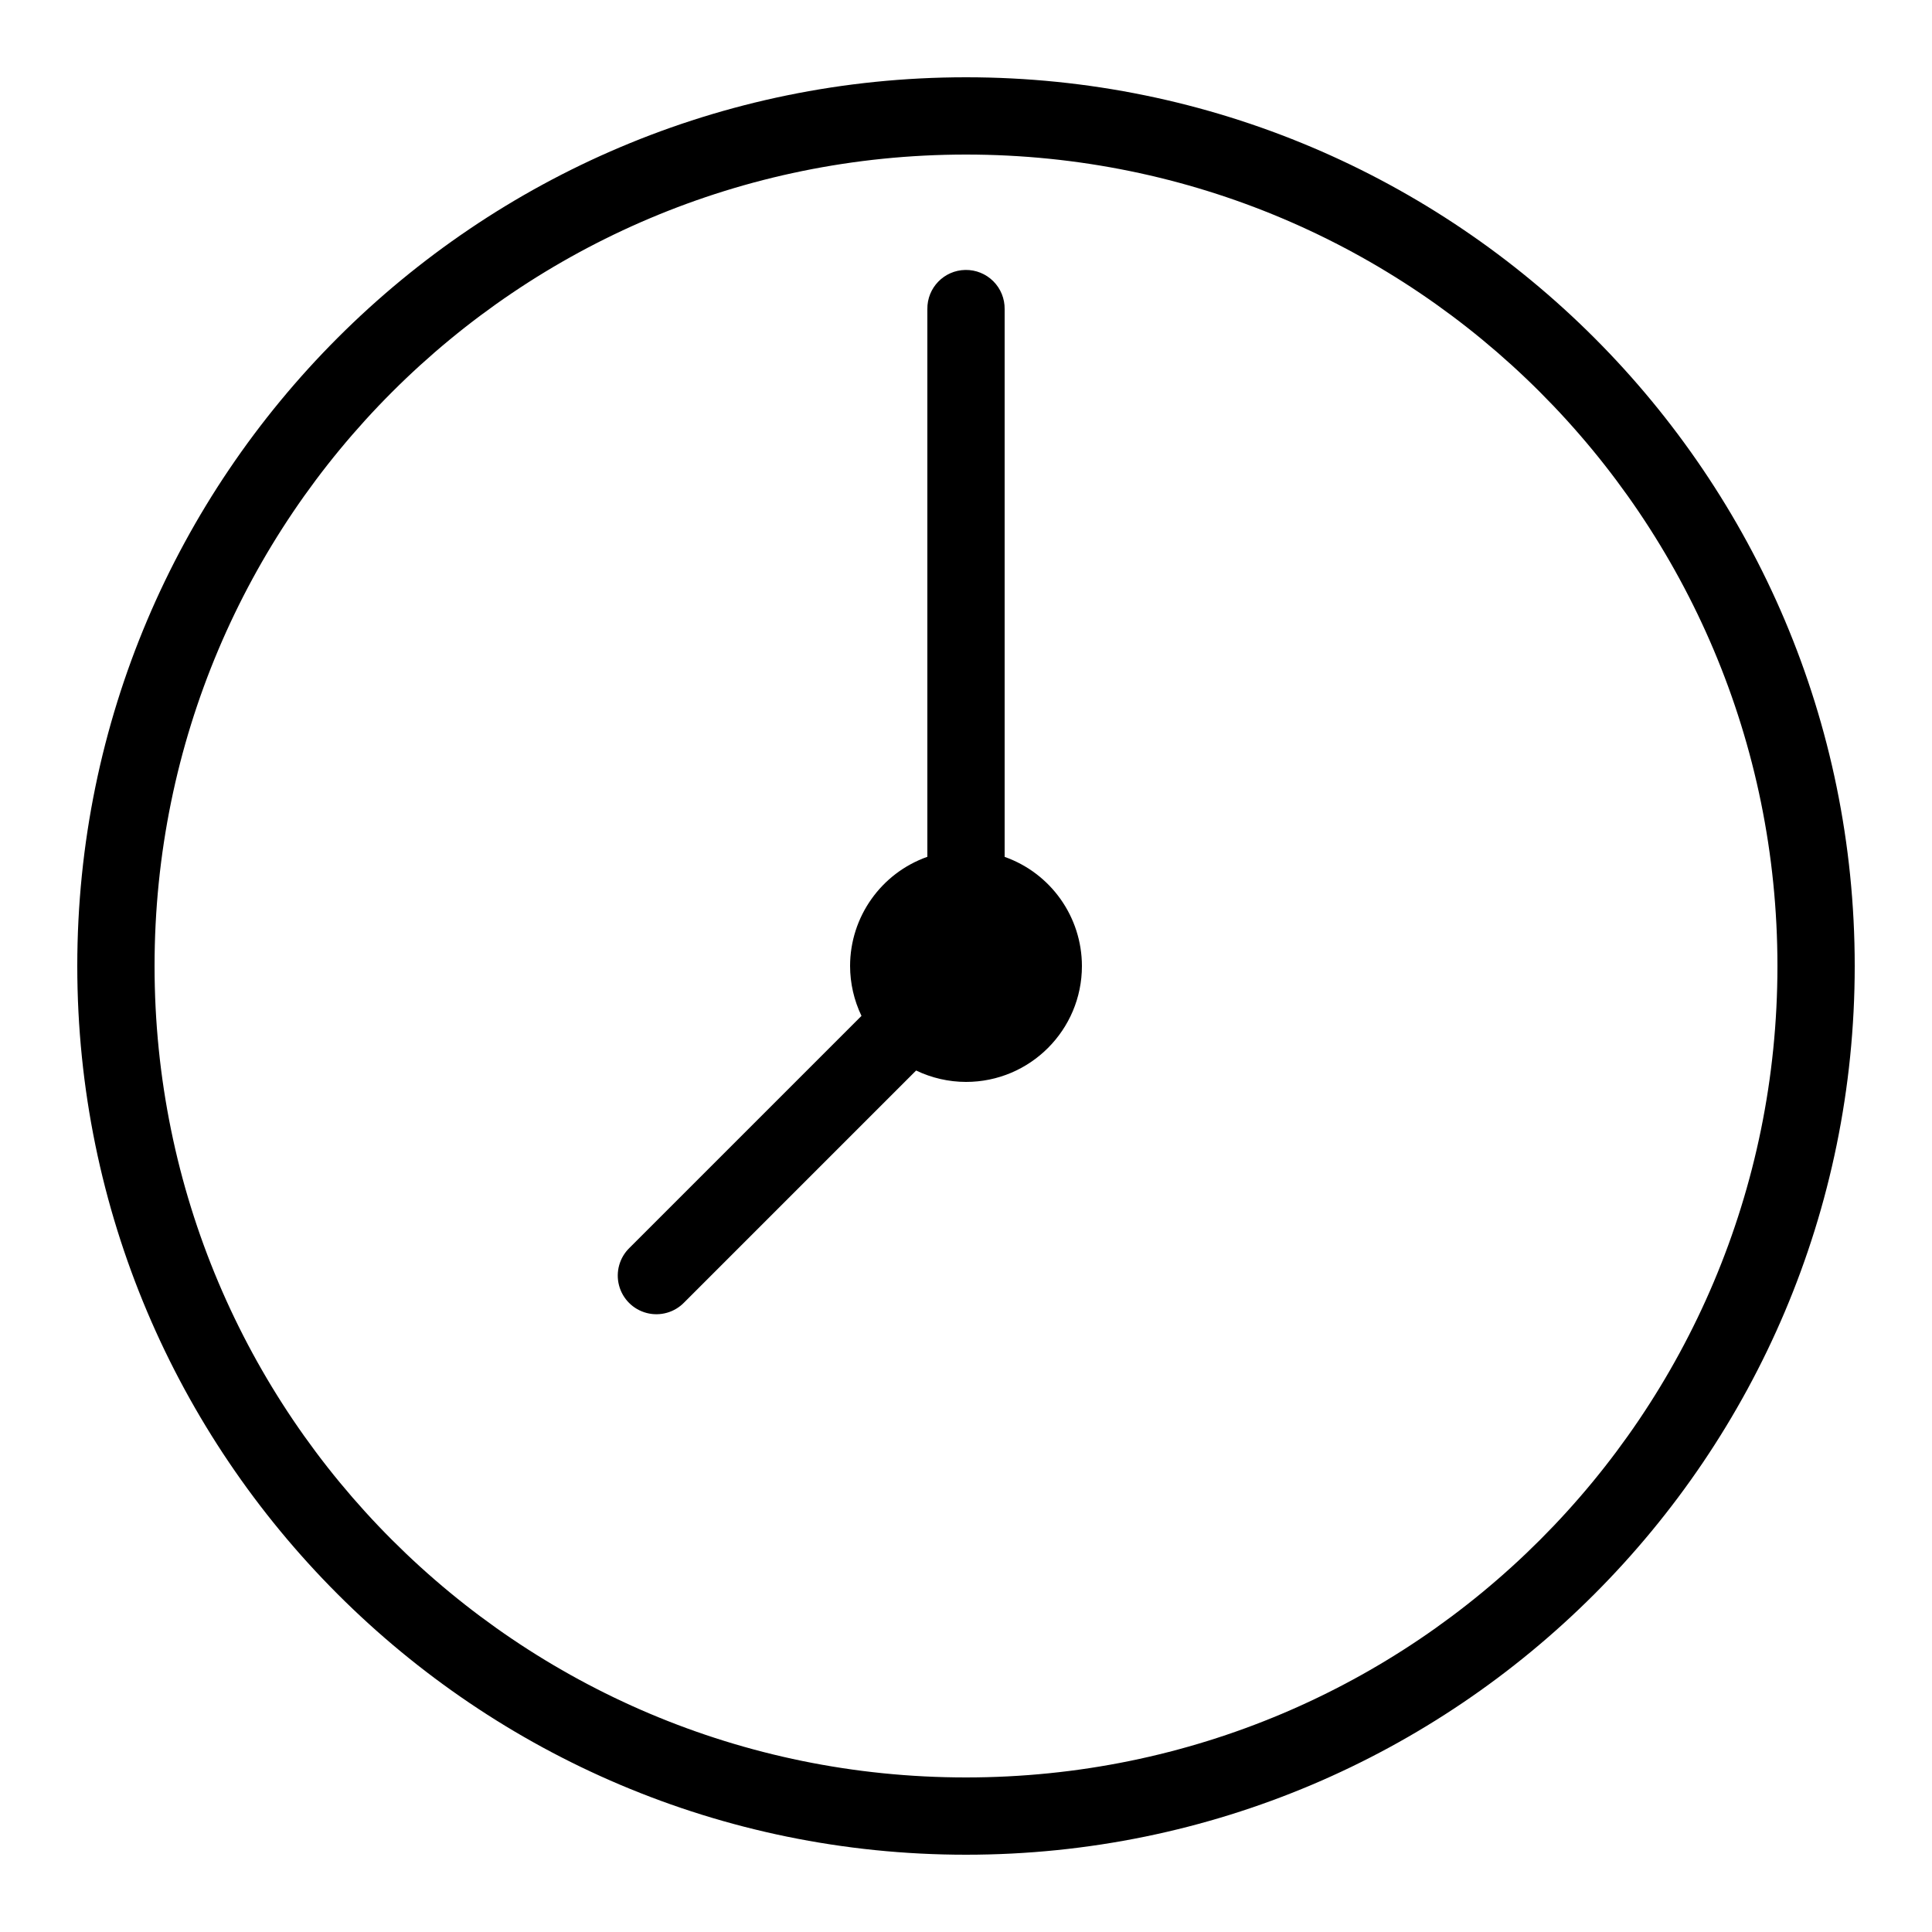
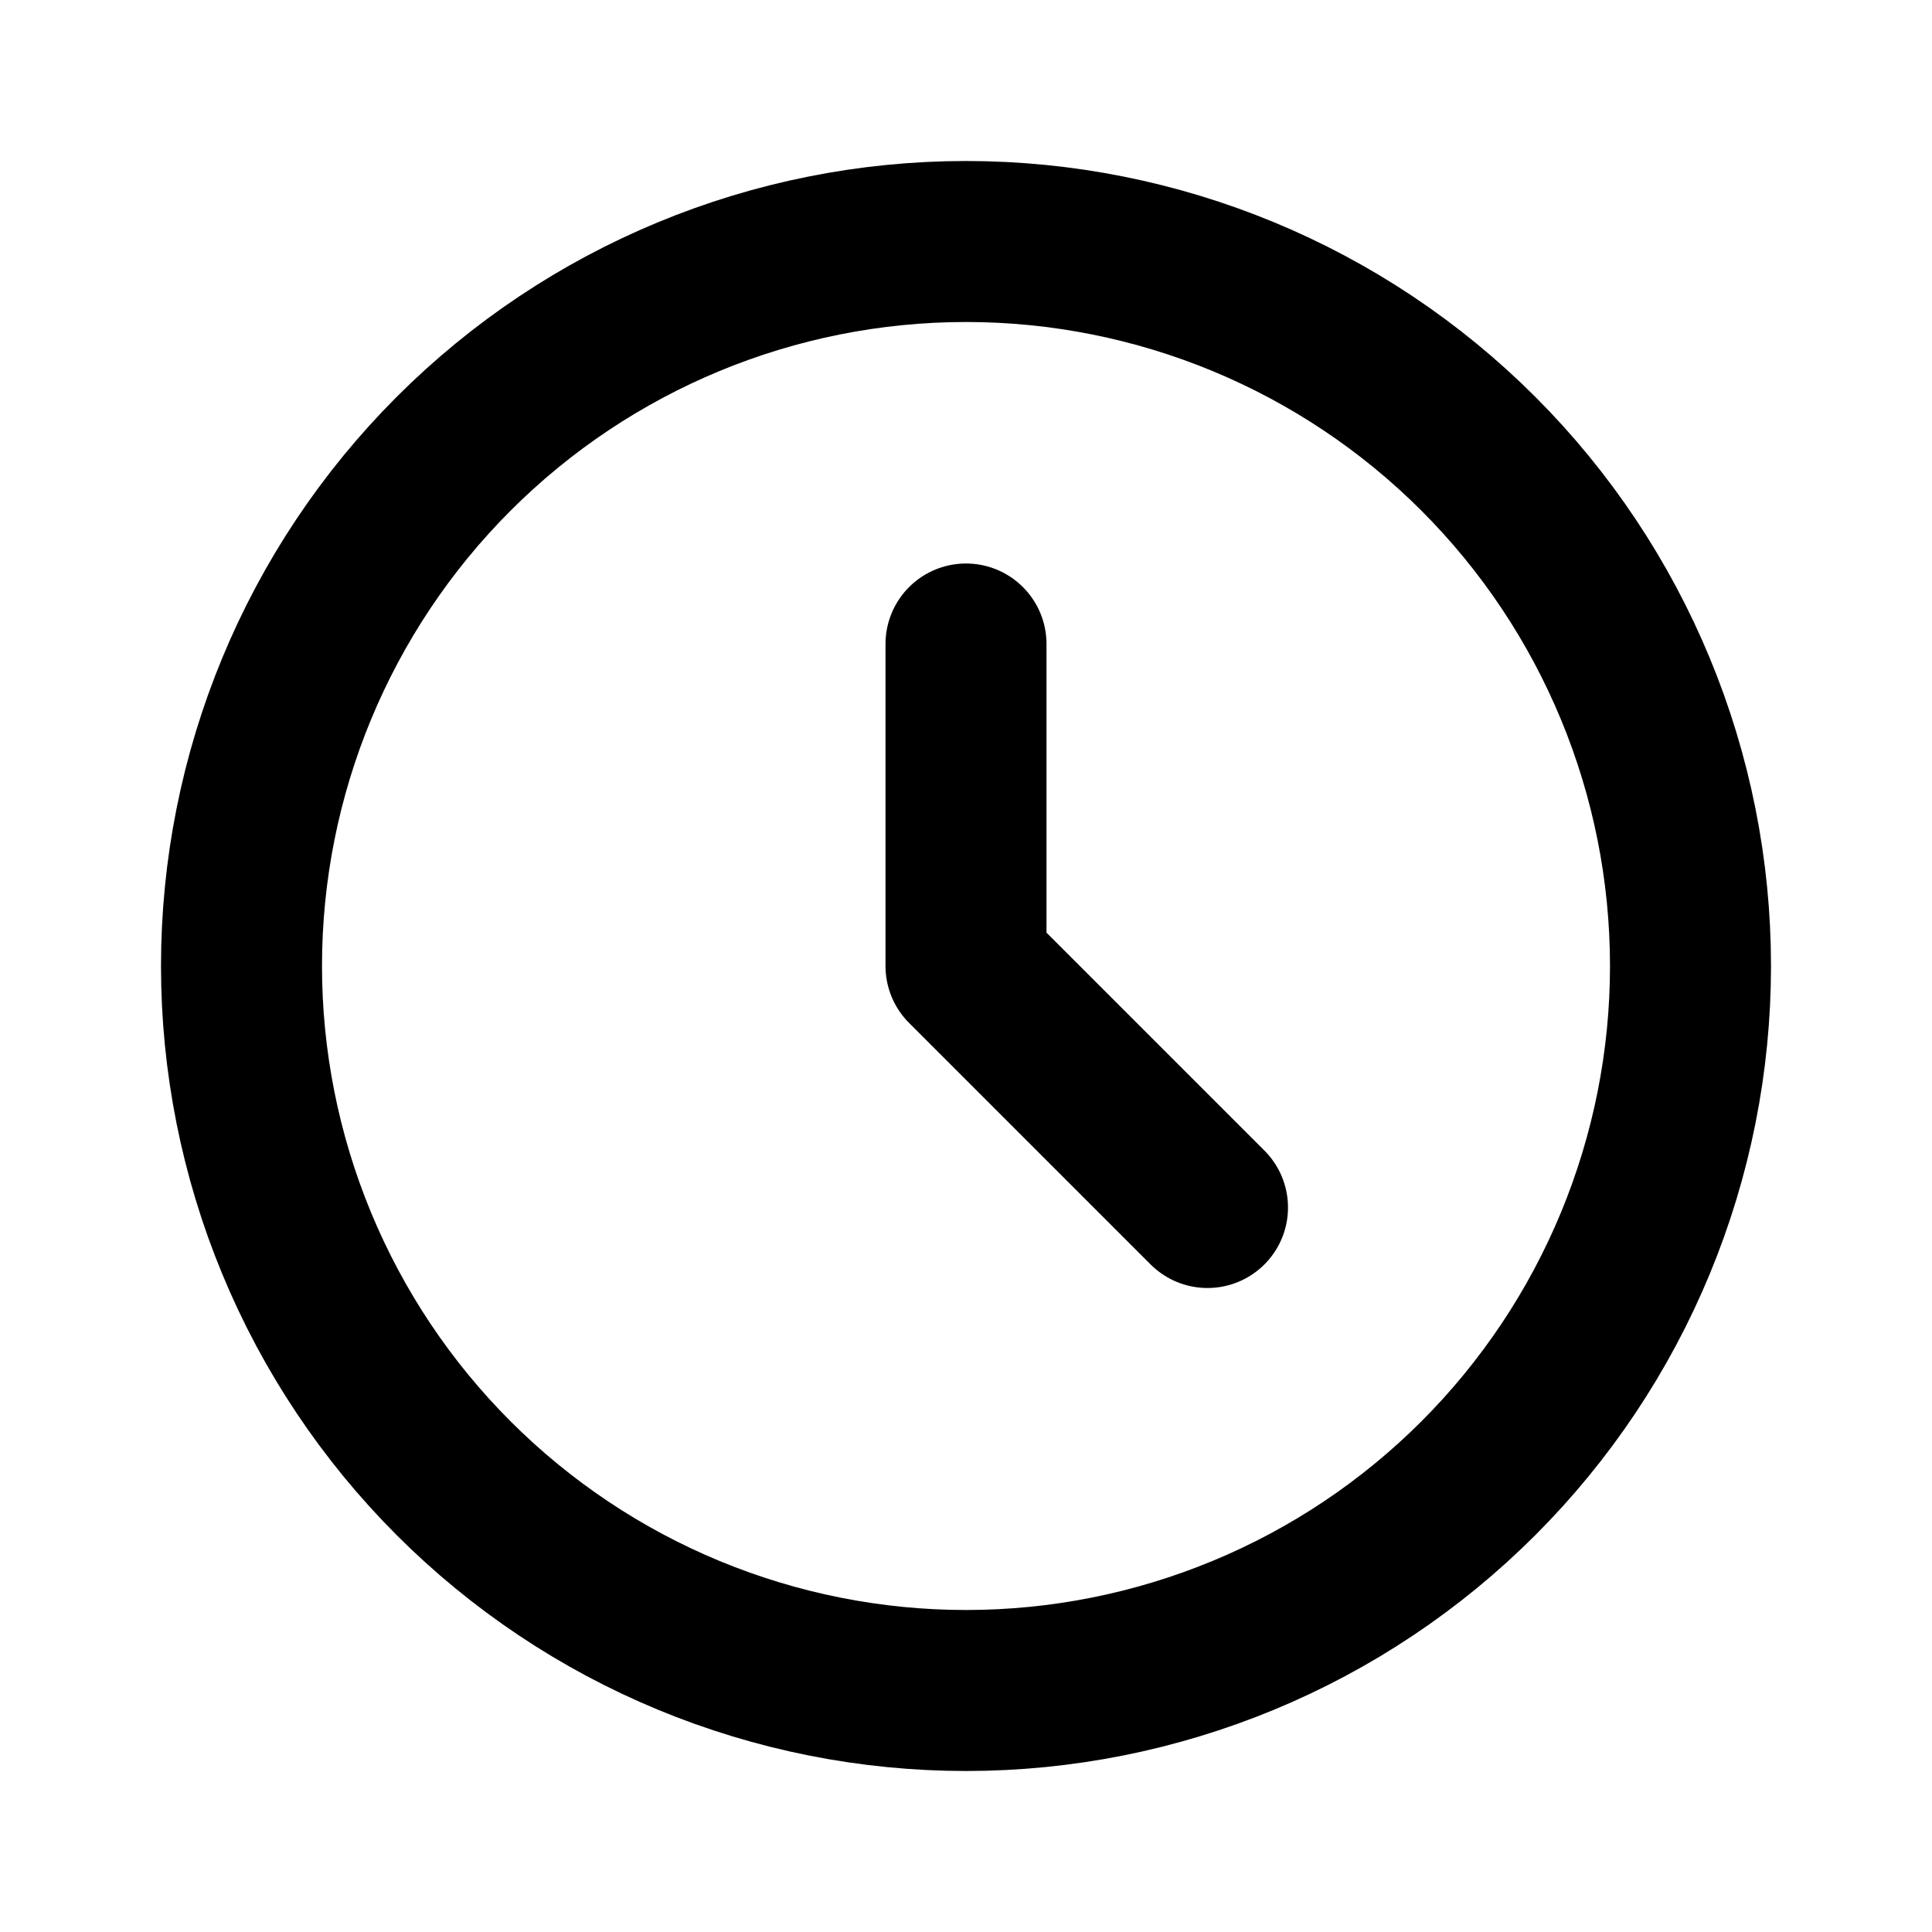
- <svg xmlns="http://www.w3.org/2000/svg" x="0px" y="0px" width="100" height="100" viewBox="0 0 50 50">
-   <path d="M 25 2 C 12.309 2 2 12.309 2 25 C 2 37.691 12.309 48 25 48 C 37.691 48 48 37.691 48 25 C 48 12.309 37.691 2 25 2 z M 25 4 C 36.61 4 46 13.39 46 25 C 46 36.61 36.61 46 25 46 C 13.39 46 4 36.61 4 25 C 4 13.39 13.39 4 25 4 z M 24.984 6.986 A 1 1 0 0 0 24 8 L 24 22.174 A 3 3 0 0 0 22 25 A 3 3 0 0 0 22.295 26.291 L 16.293 32.293 A 1 1 0 1 0 17.707 33.707 L 23.709 27.705 A 3 3 0 0 0 25 28 A 3 3 0 0 0 28 25 A 3 3 0 0 0 26 22.176 L 26 8 A 1 1 0 0 0 24.984 6.986 z" />
+ <svg xmlns="http://www.w3.org/2000/svg" width="24" height="24" viewBox="0 0 24 24" fill="none">
+   <path d="M12 8V12L15 15M21 12C21 13.182 20.767 14.352 20.315 15.444C19.863 16.536 19.2 17.528 18.364 18.364C17.528 19.2 16.536 19.863 15.444 20.315C14.352 20.767 13.182 21 12 21C10.818 21 9.648 20.767 8.556 20.315C7.464 19.863 6.472 19.2 5.636 18.364C4.8 17.528 4.137 16.536 3.685 15.444C3.233 14.352 3 13.182 3 12C3 9.613 3.948 7.324 5.636 5.636C7.324 3.948 9.613 3 12 3C14.387 3 16.676 3.948 18.364 5.636C20.052 7.324 21 9.613 21 12Z" stroke="black" stroke-width="2" stroke-linecap="round" stroke-linejoin="round" />
</svg>
